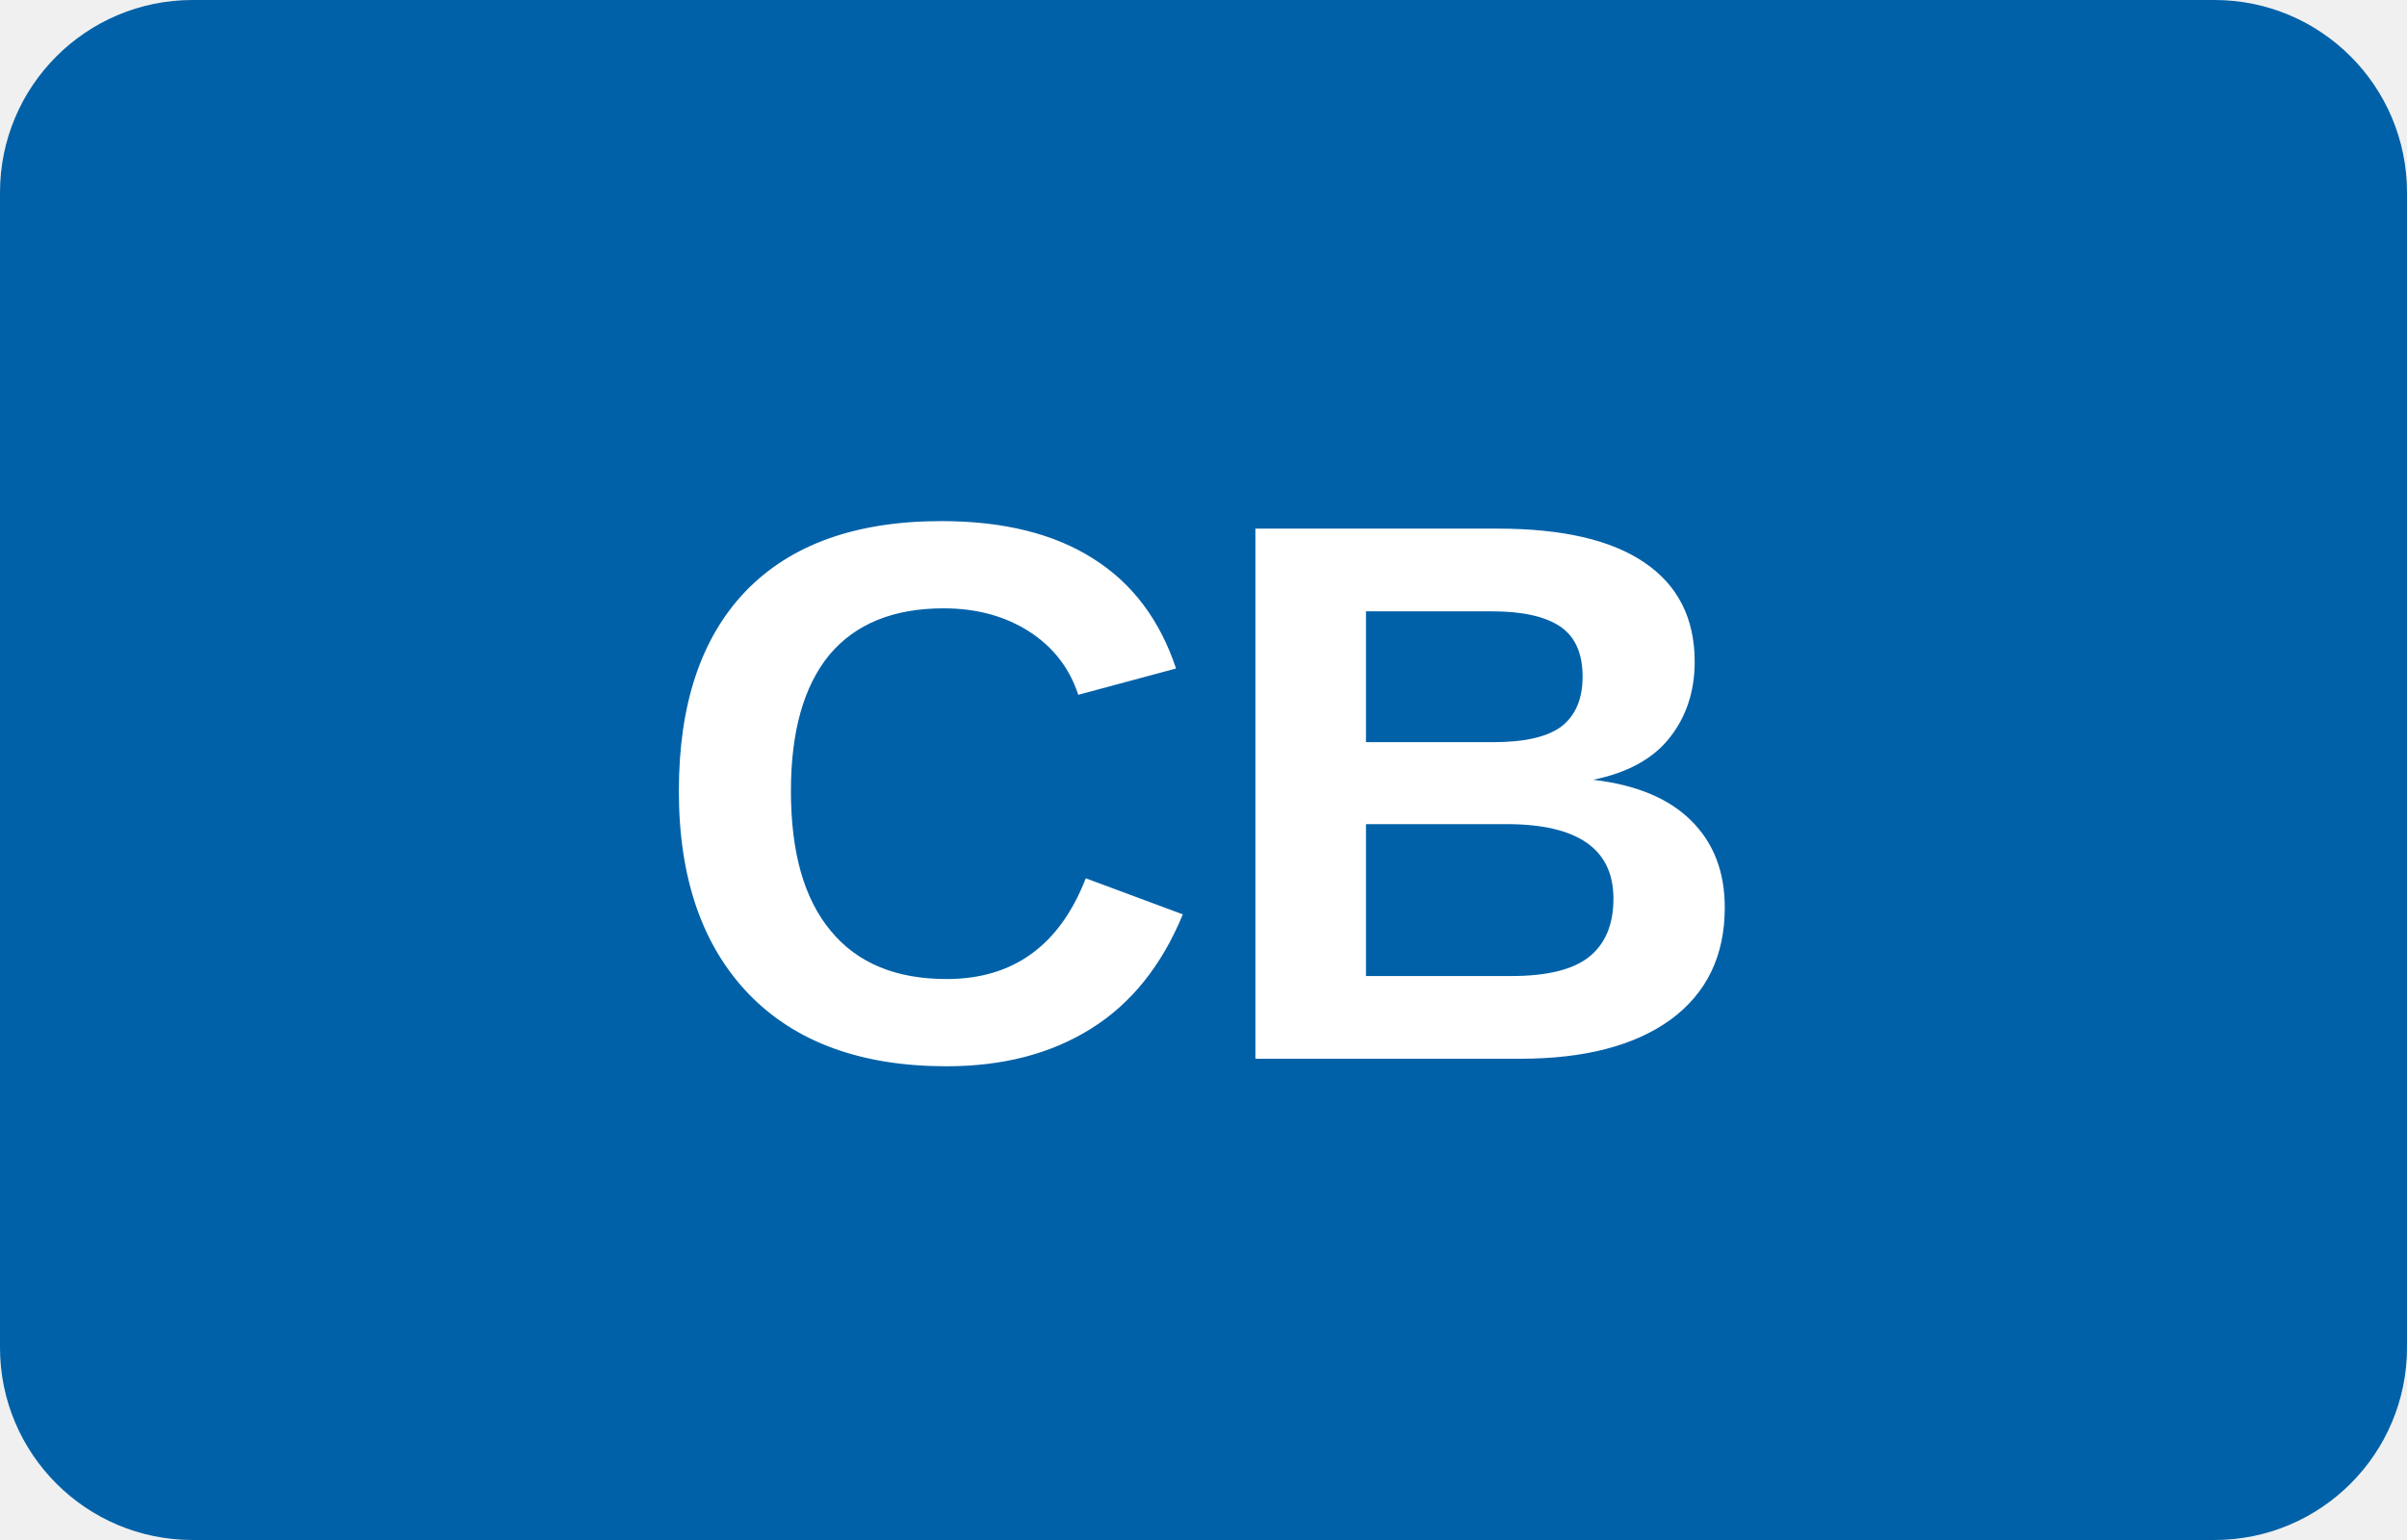
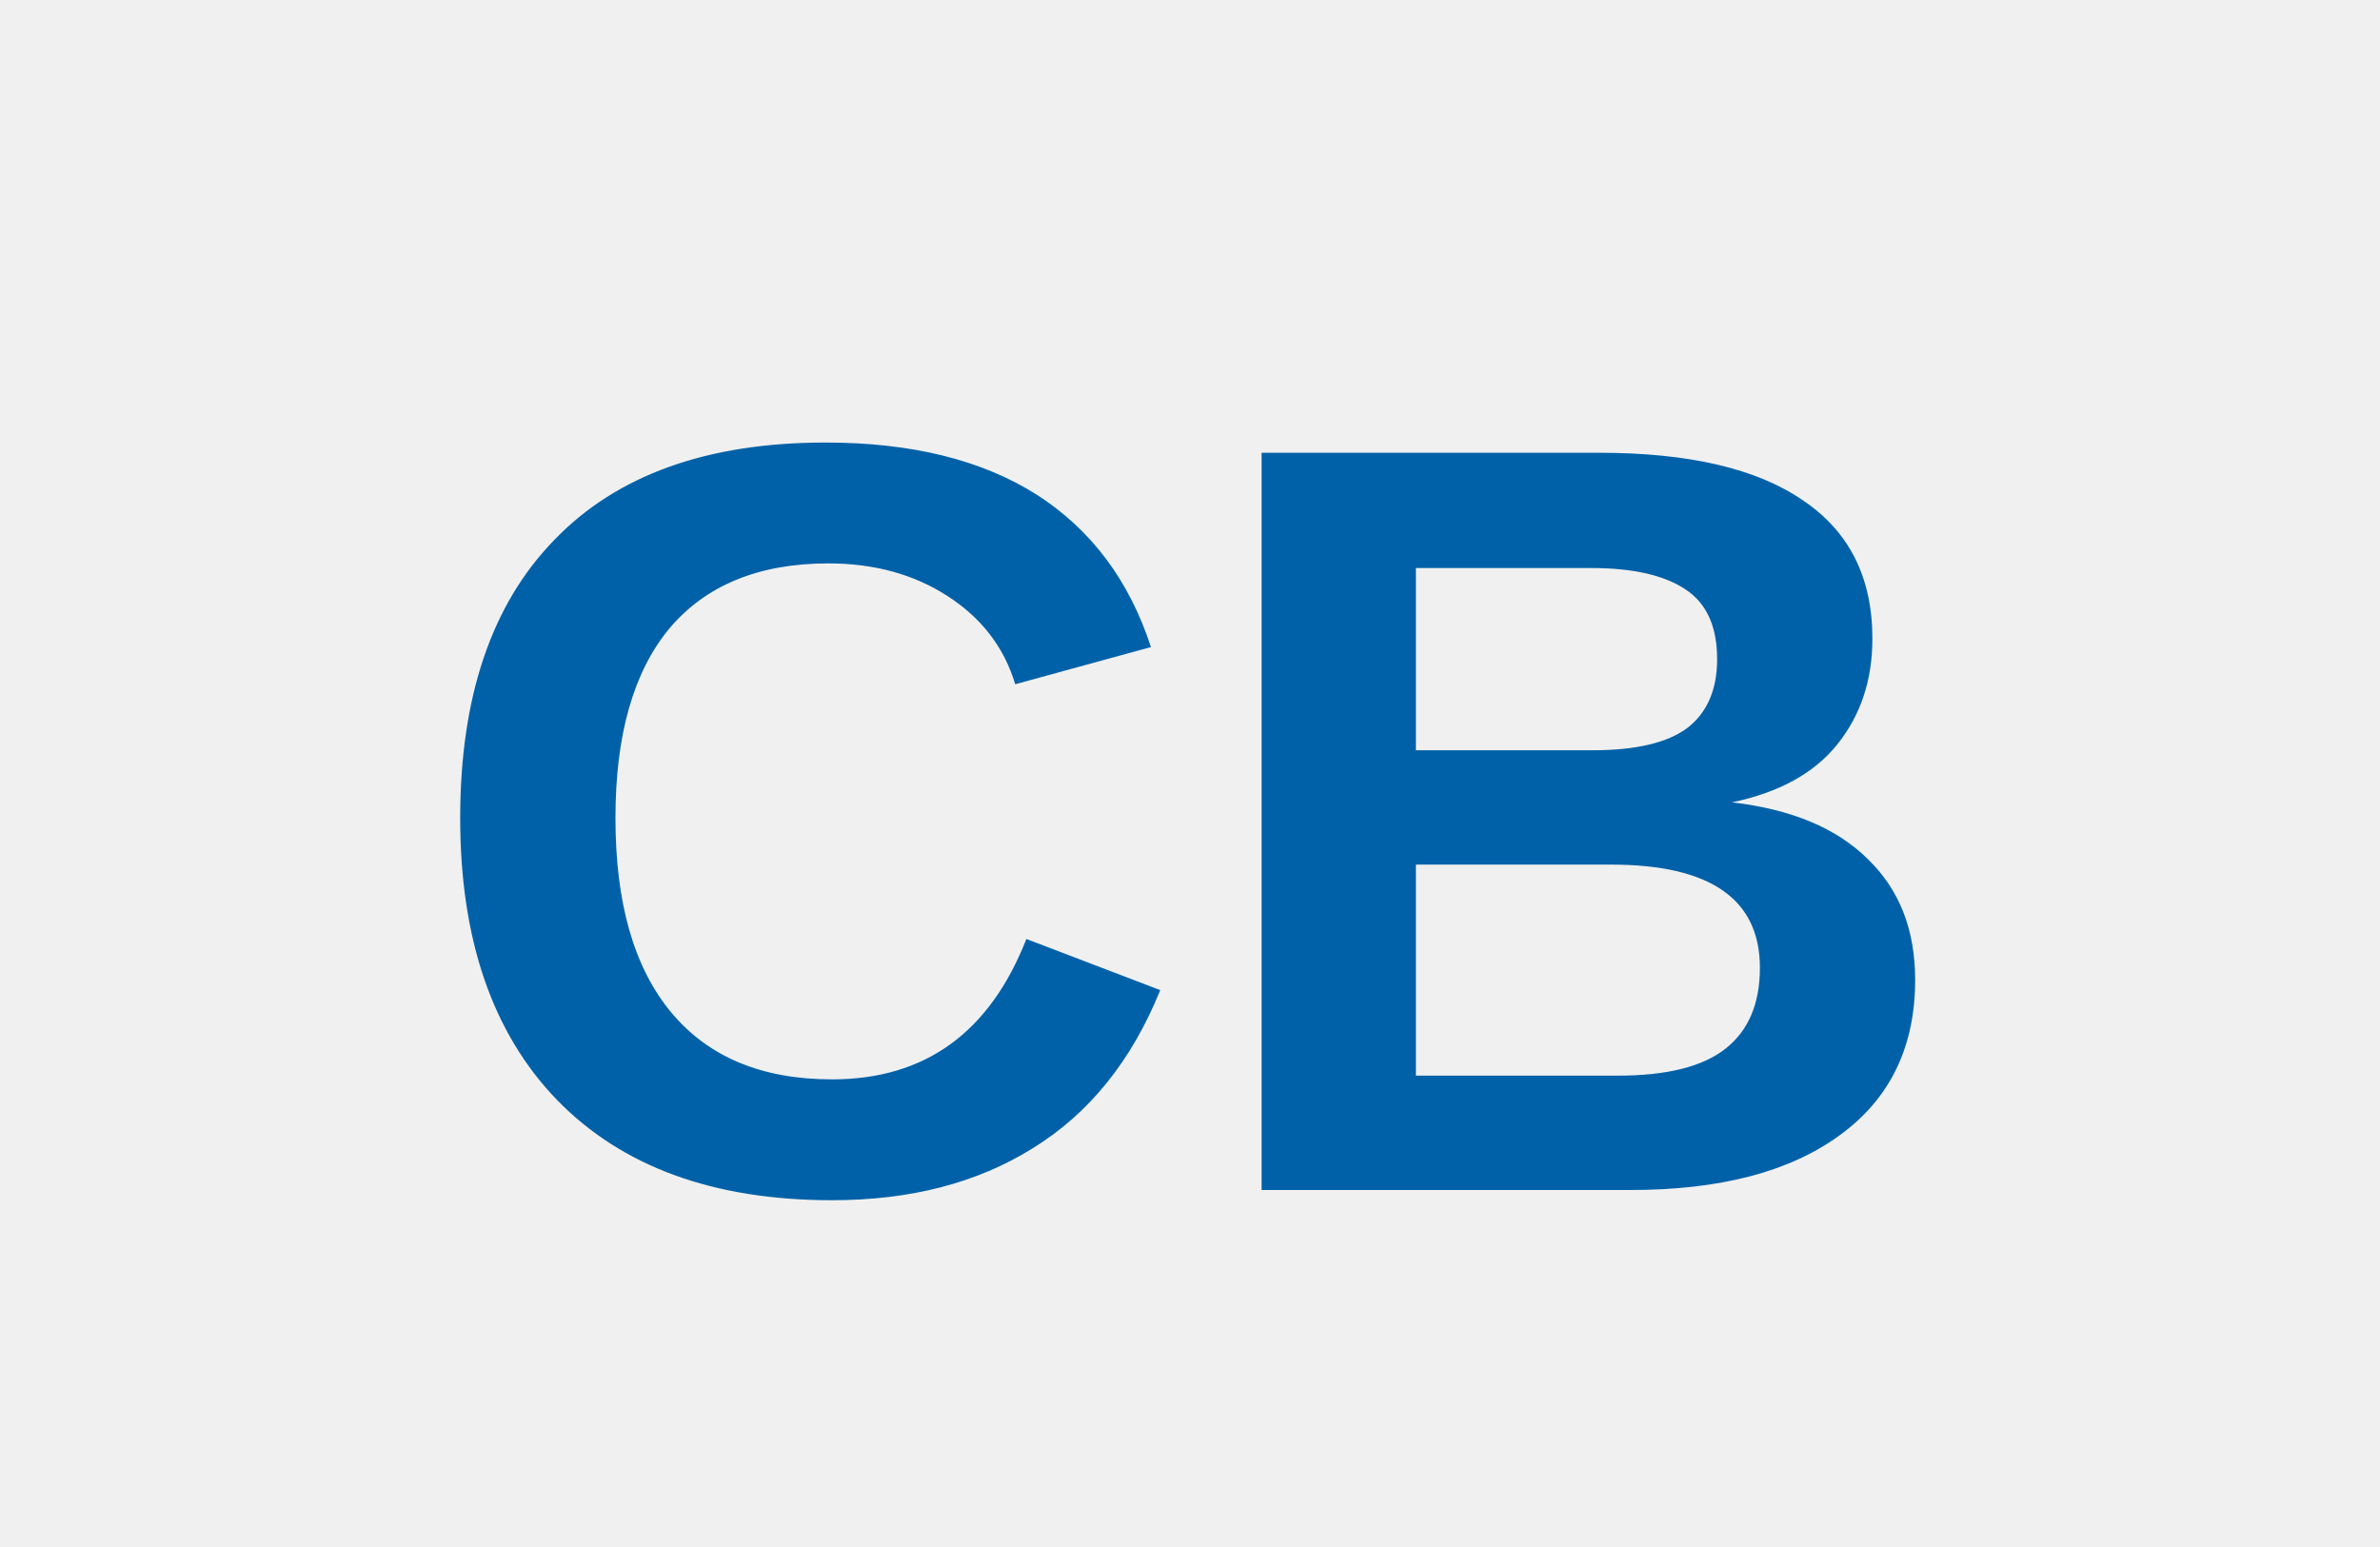
- <svg xmlns="http://www.w3.org/2000/svg" viewBox="0 0 50 32">
-   <rect width="50" height="32" rx="4" fill="#0061A8" />
-   <text x="50%" y="22" text-anchor="middle" font-family="Arial,sans-serif" font-size="16" font-weight="900" fill="#fff">CB</text>
+ <svg xmlns="http://www.w3.org/2000/svg" viewBox="0 0 40 26">
+   <text x="50%" y="20" text-anchor="middle" font-family="Arial,sans-serif" font-size="18" font-weight="900" fill="#0061A8">CB</text>
</svg>
